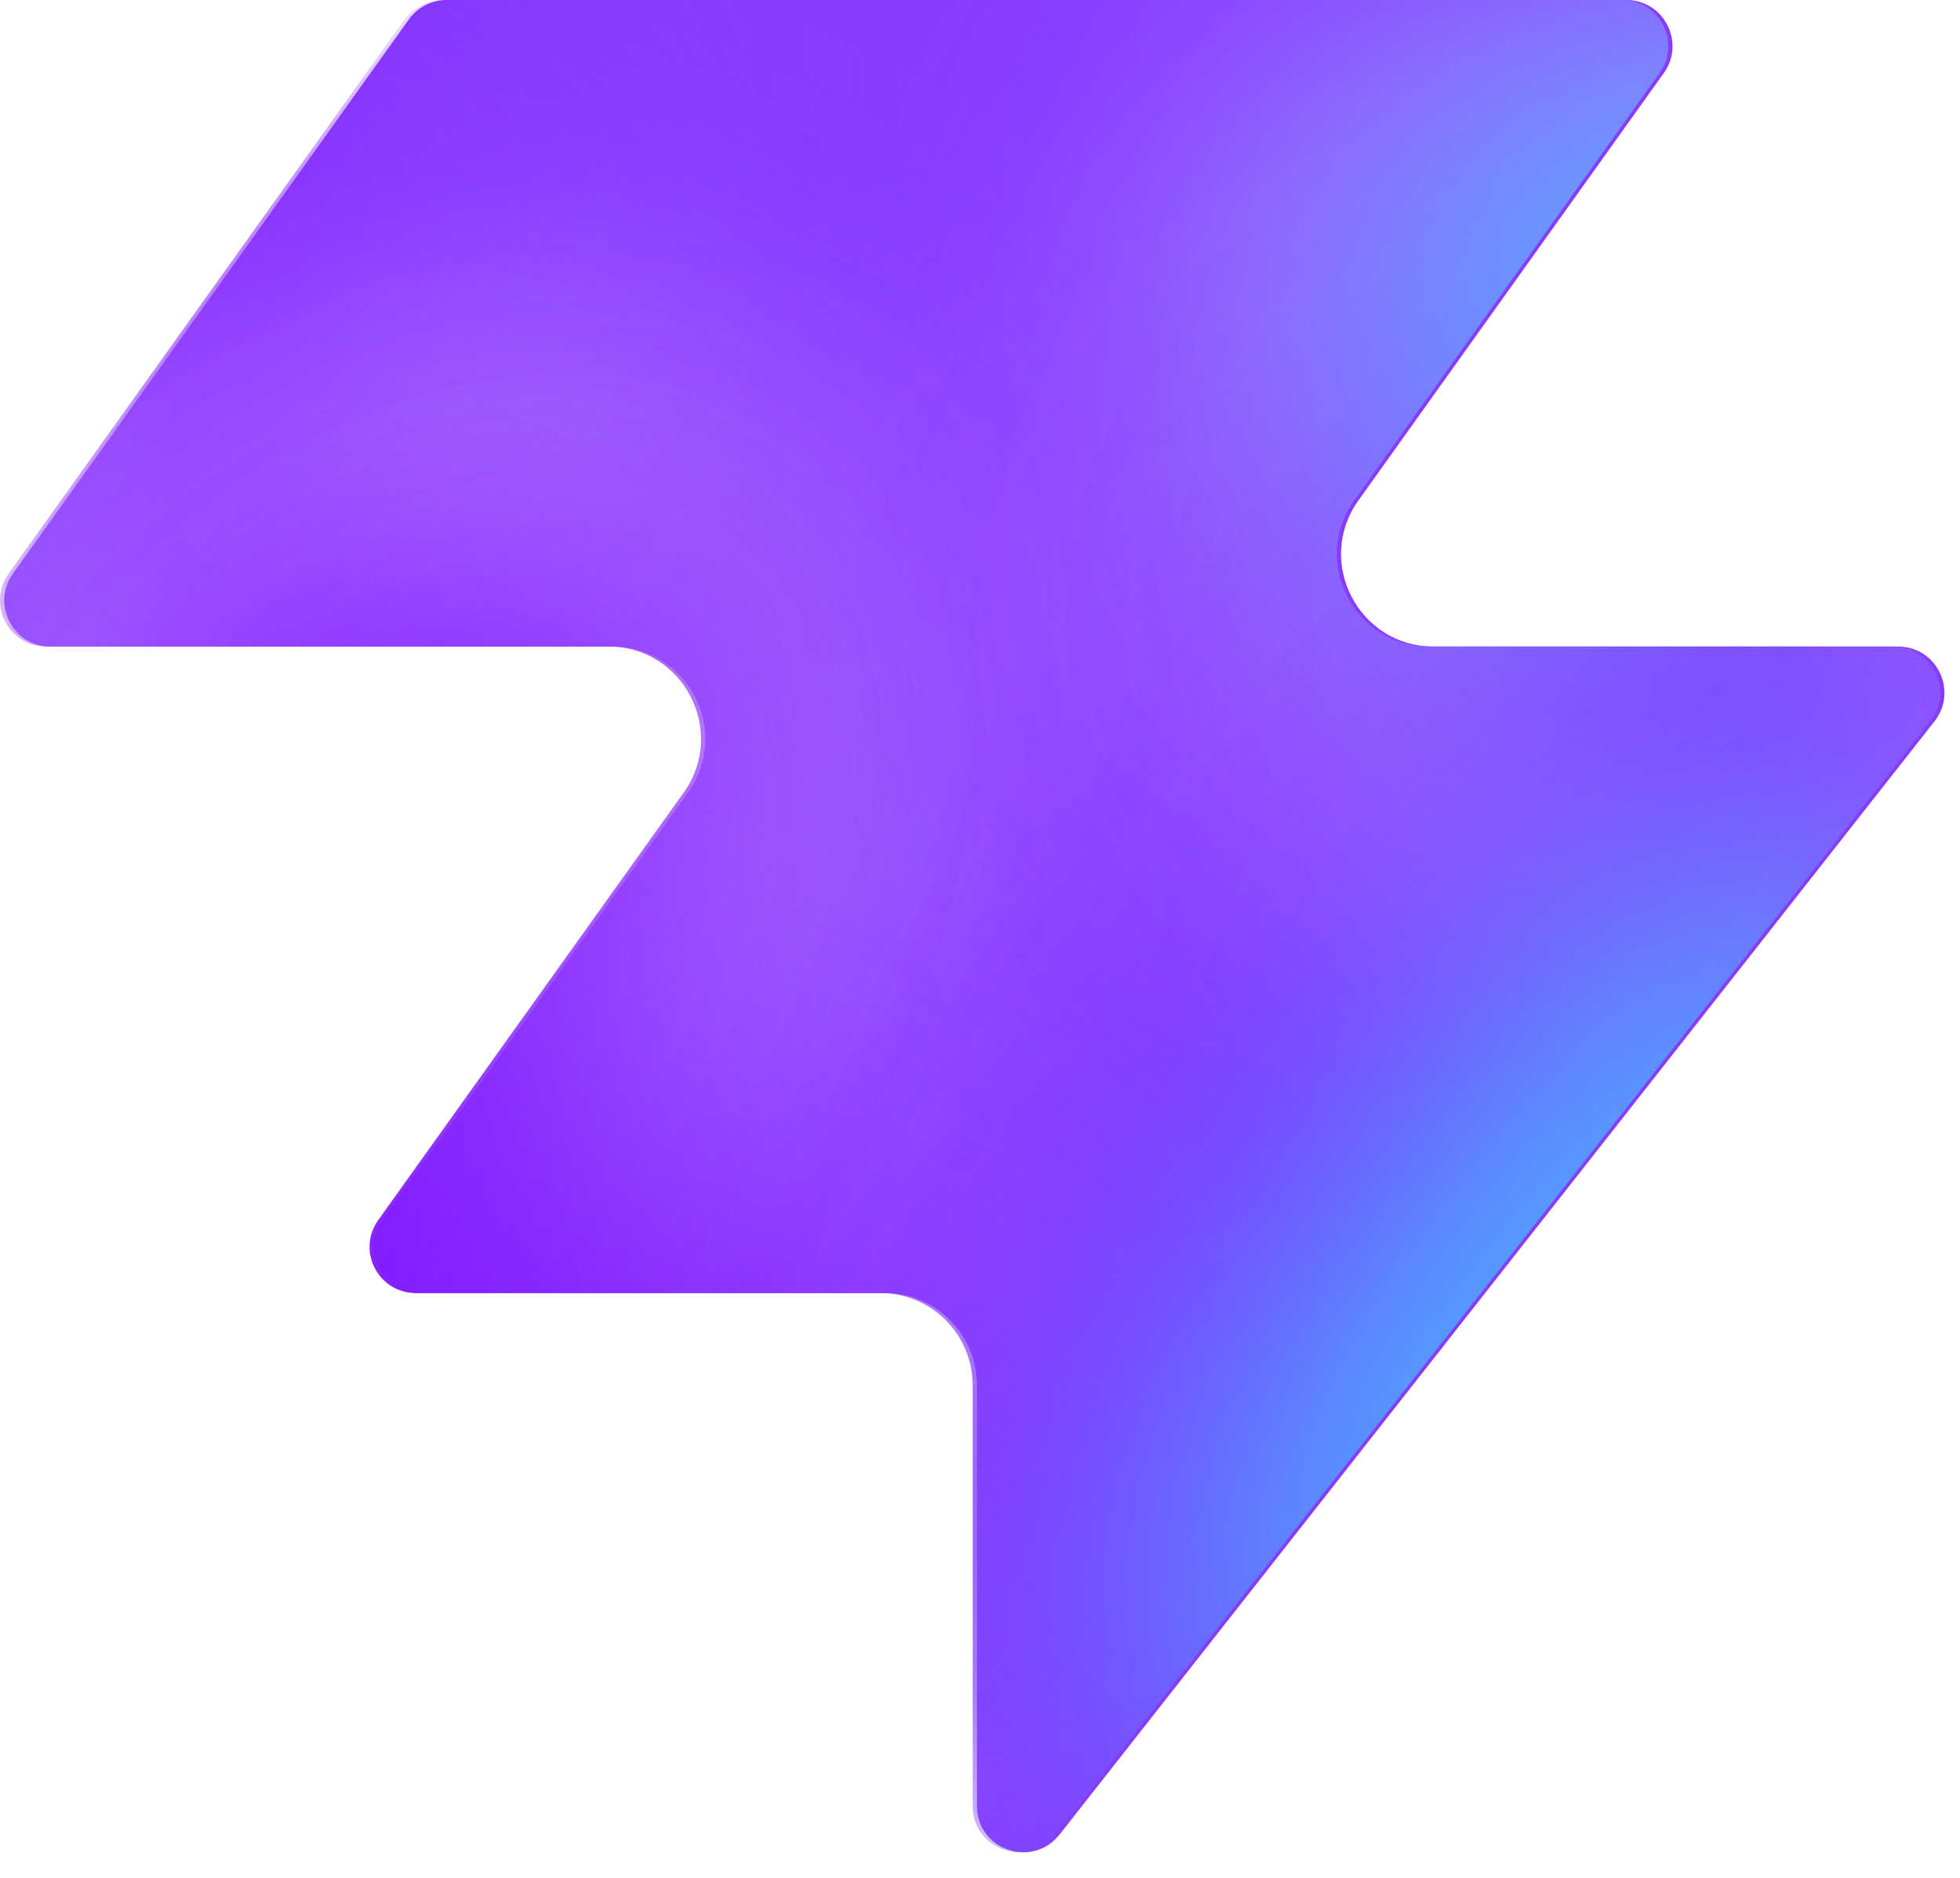
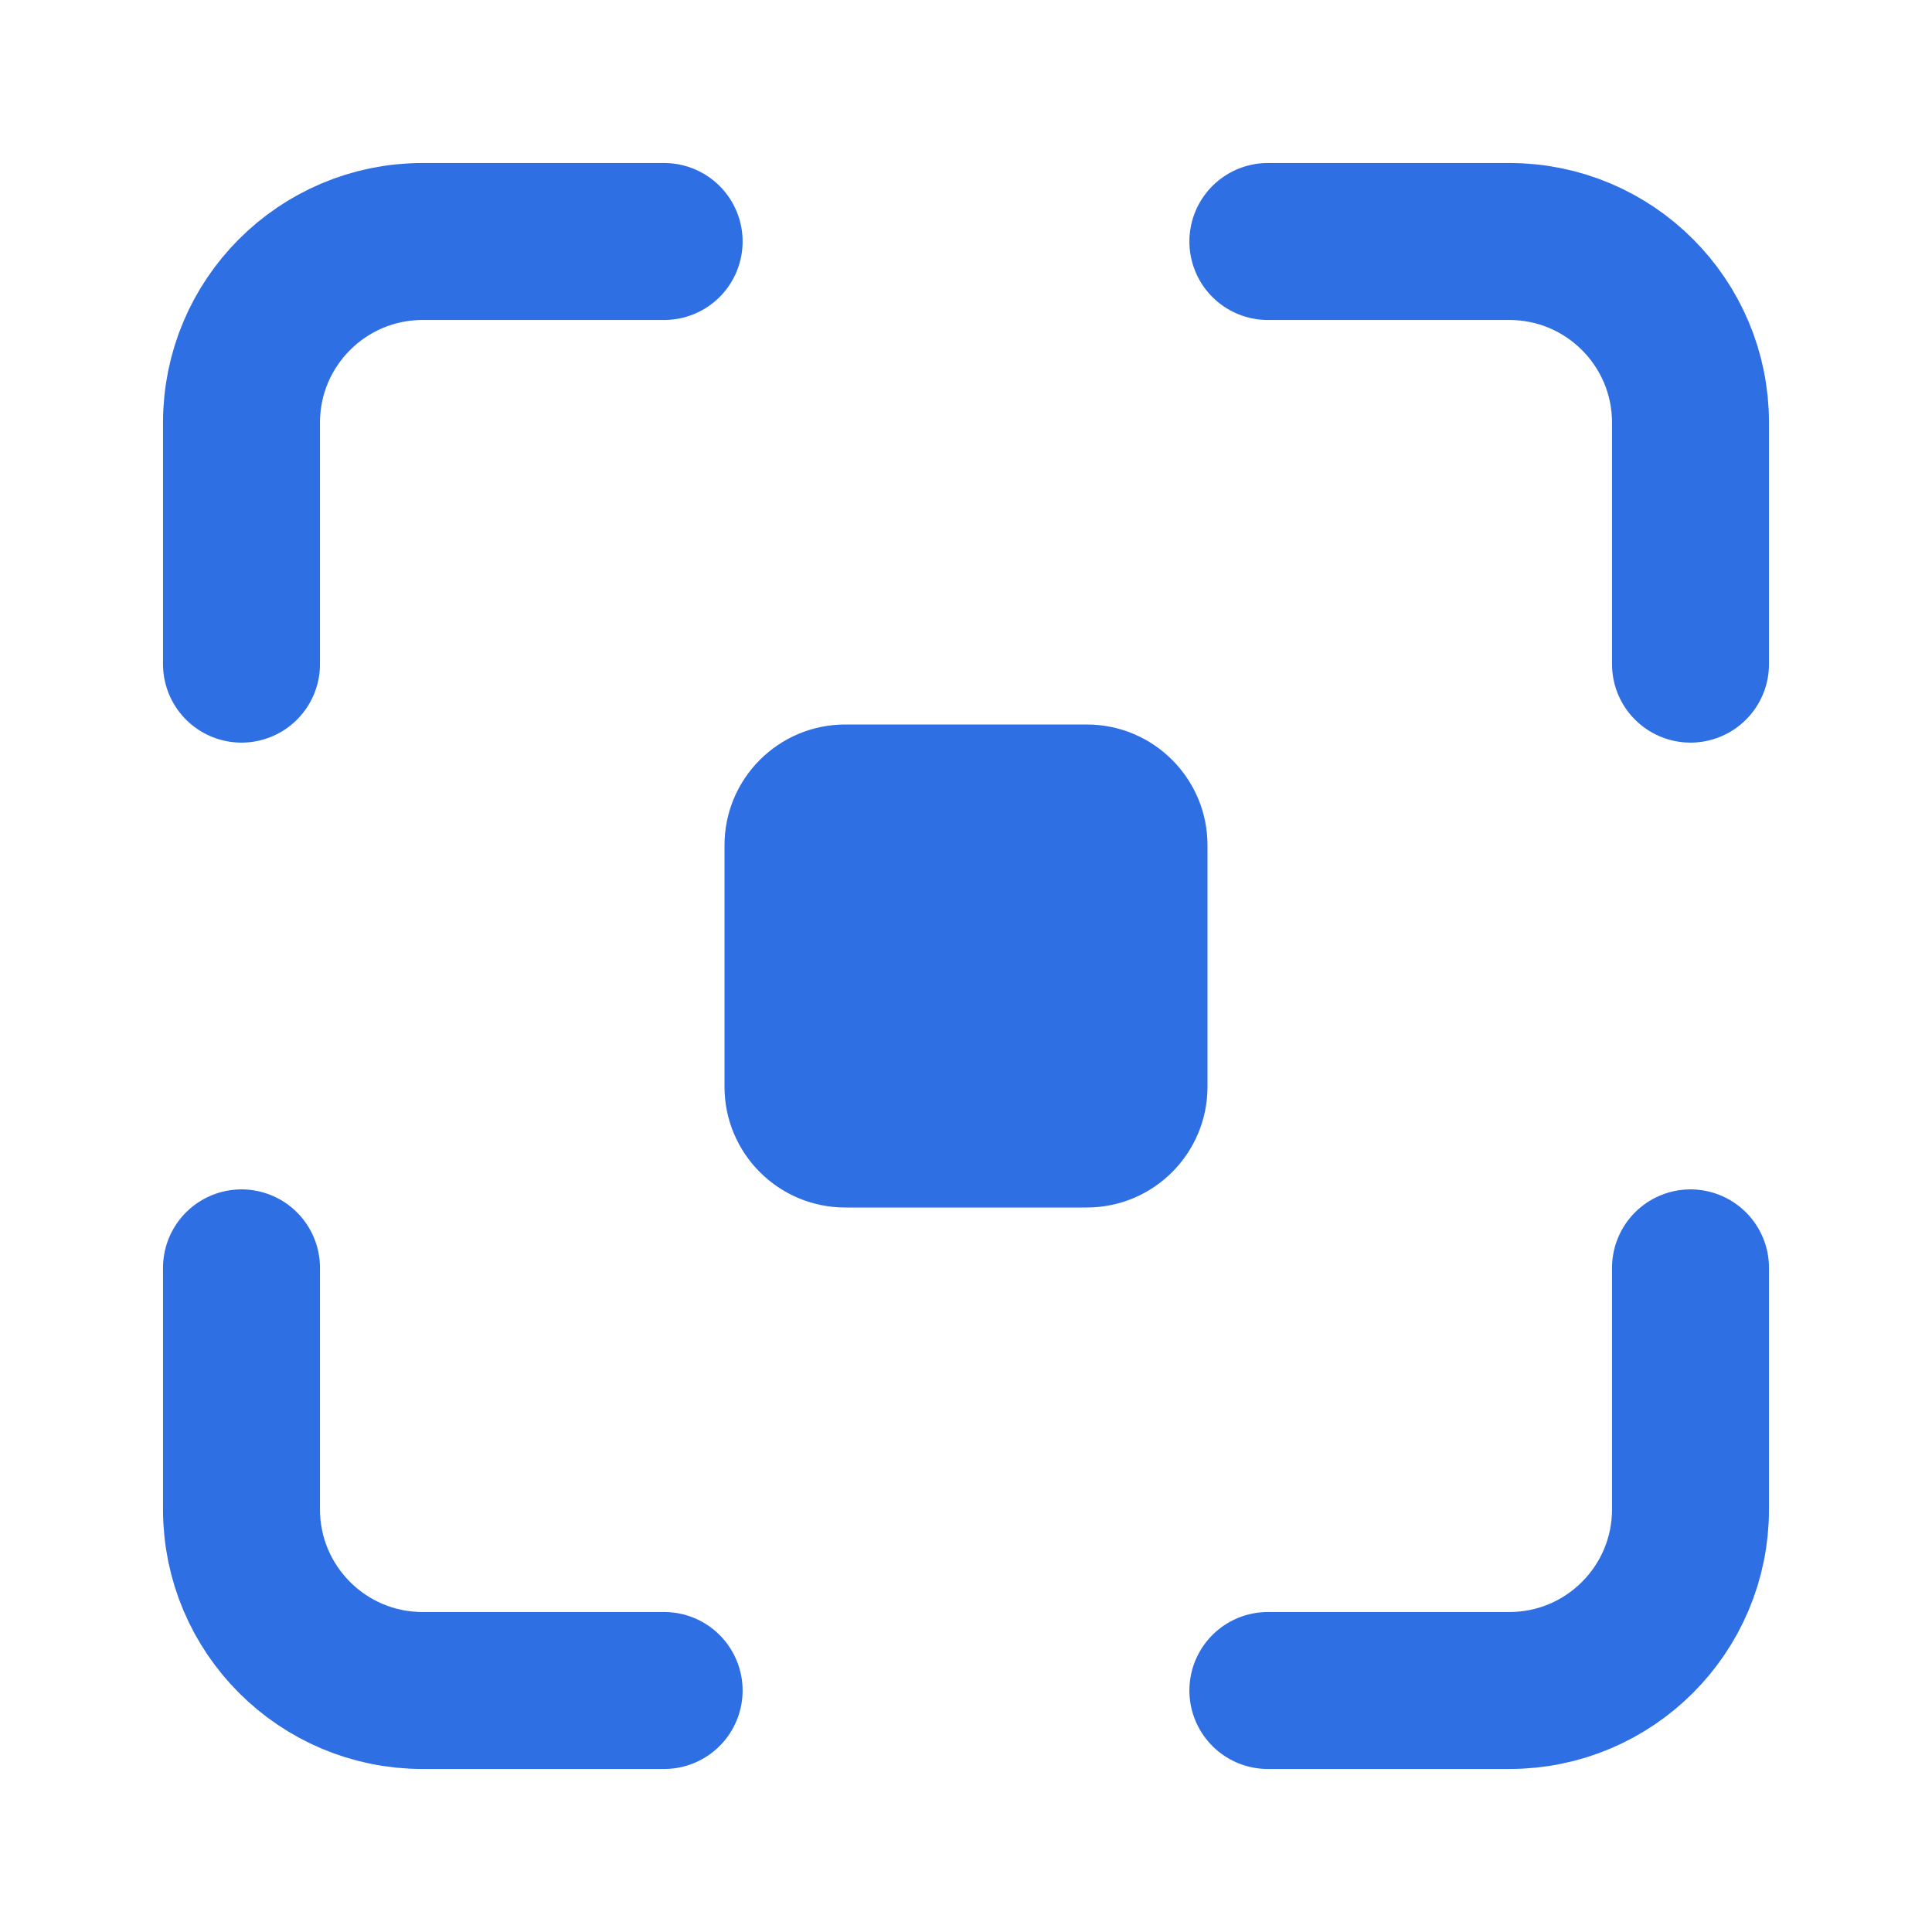
- <svg xmlns="http://www.w3.org/2000/svg" width="48" height="46" fill="none" viewBox="0 0 48 46">
-   <path fill="#863bff" d="M25.946 44.938c-.664.845-2.021.375-2.021-.698V33.937a2.26 2.26 0 0 0-2.262-2.262H10.287c-.92 0-1.456-1.04-.92-1.788l7.48-10.471c1.07-1.497 0-3.578-1.842-3.578H1.237c-.92 0-1.456-1.04-.92-1.788L10.013.474c.214-.297.556-.474.92-.474h28.894c.92 0 1.456 1.04.92 1.788l-7.48 10.471c-1.07 1.498 0 3.579 1.842 3.579h11.377c.943 0 1.473 1.088.89 1.83L25.947 44.94z" style="fill:#863bff;fill:color(display-p3 .525 .23 1);fill-opacity:1" />
-   <mask id="a" width="48" height="46" x="0" y="0" maskUnits="userSpaceOnUse" style="mask-type:alpha">
-     <path fill="#000" d="M25.842 44.938c-.664.844-2.021.375-2.021-.698V33.937a2.26 2.26 0 0 0-2.262-2.262H10.183c-.92 0-1.456-1.04-.92-1.788l7.48-10.471c1.07-1.498 0-3.579-1.842-3.579H1.133c-.92 0-1.456-1.04-.92-1.787L9.91.473c.214-.297.556-.474.92-.474h28.894c.92 0 1.456 1.04.92 1.788l-7.48 10.471c-1.07 1.498 0 3.578 1.842 3.578h11.377c.943 0 1.473 1.088.89 1.832L25.843 44.94z" style="fill:#000;fill-opacity:1" />
-   </mask>
-   <g mask="url(#a)">
-     <g filter="url(#b)">
-       <ellipse cx="5.508" cy="14.704" fill="#ede6ff" rx="5.508" ry="14.704" style="fill:#ede6ff;fill:color(display-p3 .927 .903 1);fill-opacity:1" transform="matrix(.00324 1 1 -.00324 -4.47 31.516)" />
-     </g>
-     <g filter="url(#c)">
-       <ellipse cx="10.399" cy="29.851" fill="#ede6ff" rx="10.399" ry="29.851" style="fill:#ede6ff;fill:color(display-p3 .927 .903 1);fill-opacity:1" transform="matrix(.00324 1 1 -.00324 -39.328 7.883)" />
-     </g>
-     <g filter="url(#d)">
-       <ellipse cx="5.508" cy="30.487" fill="#7e14ff" rx="5.508" ry="30.487" style="fill:#7e14ff;fill:color(display-p3 .492 .077 1);fill-opacity:1" transform="rotate(89.814 -25.913 -14.639)scale(1 -1)" />
-     </g>
-     <g filter="url(#e)">
-       <ellipse cx="5.508" cy="30.599" fill="#7e14ff" rx="5.508" ry="30.599" style="fill:#7e14ff;fill:color(display-p3 .492 .077 1);fill-opacity:1" transform="rotate(89.814 -32.644 -3.334)scale(1 -1)" />
-     </g>
-     <g filter="url(#f)">
-       <ellipse cx="5.508" cy="30.599" fill="#7e14ff" rx="5.508" ry="30.599" style="fill:#7e14ff;fill:color(display-p3 .492 .077 1);fill-opacity:1" transform="matrix(.00324 1 1 -.00324 -34.34 30.47)" />
-     </g>
-     <g filter="url(#g)">
-       <ellipse cx="14.072" cy="22.078" fill="#ede6ff" rx="14.072" ry="22.078" style="fill:#ede6ff;fill:color(display-p3 .927 .903 1);fill-opacity:1" transform="rotate(93.35 24.506 48.493)scale(-1 1)" />
-     </g>
-     <g filter="url(#h)">
-       <ellipse cx="3.47" cy="21.501" fill="#7e14ff" rx="3.47" ry="21.501" style="fill:#7e14ff;fill:color(display-p3 .492 .077 1);fill-opacity:1" transform="rotate(89.009 28.708 47.59)scale(-1 1)" />
-     </g>
-     <g filter="url(#i)">
-       <ellipse cx="3.47" cy="21.501" fill="#7e14ff" rx="3.47" ry="21.501" style="fill:#7e14ff;fill:color(display-p3 .492 .077 1);fill-opacity:1" transform="rotate(89.009 28.708 47.59)scale(-1 1)" />
-     </g>
-     <g filter="url(#j)">
-       <ellipse cx=".387" cy="8.972" fill="#7e14ff" rx="4.407" ry="29.108" style="fill:#7e14ff;fill:color(display-p3 .492 .077 1);fill-opacity:1" transform="rotate(39.51 .387 8.972)" />
-     </g>
-     <g filter="url(#k)">
-       <ellipse cx="47.523" cy="-6.092" fill="#7e14ff" rx="4.407" ry="29.108" style="fill:#7e14ff;fill:color(display-p3 .492 .077 1);fill-opacity:1" transform="rotate(37.892 47.523 -6.092)" />
-     </g>
-     <g filter="url(#l)">
-       <ellipse cx="41.412" cy="6.333" fill="#47bfff" rx="5.971" ry="9.665" style="fill:#47bfff;fill:color(display-p3 .28 .748 1);fill-opacity:1" transform="rotate(37.892 41.412 6.333)" />
-     </g>
-     <g filter="url(#m)">
-       <ellipse cx="-1.879" cy="38.332" fill="#7e14ff" rx="4.407" ry="29.108" style="fill:#7e14ff;fill:color(display-p3 .492 .077 1);fill-opacity:1" transform="rotate(37.892 -1.88 38.332)" />
-     </g>
-     <g filter="url(#n)">
-       <ellipse cx="-1.879" cy="38.332" fill="#7e14ff" rx="4.407" ry="29.108" style="fill:#7e14ff;fill:color(display-p3 .492 .077 1);fill-opacity:1" transform="rotate(37.892 -1.88 38.332)" />
-     </g>
-     <g filter="url(#o)">
-       <ellipse cx="35.651" cy="29.907" fill="#7e14ff" rx="4.407" ry="29.108" style="fill:#7e14ff;fill:color(display-p3 .492 .077 1);fill-opacity:1" transform="rotate(37.892 35.651 29.907)" />
-     </g>
-     <g filter="url(#p)">
-       <ellipse cx="38.418" cy="32.4" fill="#47bfff" rx="5.971" ry="15.297" style="fill:#47bfff;fill:color(display-p3 .28 .748 1);fill-opacity:1" transform="rotate(37.892 38.418 32.4)" />
-     </g>
-   </g>
-   <defs>
-     <filter id="b" width="60.045" height="41.654" x="-19.77" y="16.149" color-interpolation-filters="sRGB" filterUnits="userSpaceOnUse">
-       <feFlood flood-opacity="0" result="BackgroundImageFix" />
-       <feBlend in="SourceGraphic" in2="BackgroundImageFix" result="shape" />
-       <feGaussianBlur result="effect1_foregroundBlur_2002_17158" stdDeviation="7.659" />
-     </filter>
-     <filter id="c" width="90.34" height="51.437" x="-54.613" y="-7.533" color-interpolation-filters="sRGB" filterUnits="userSpaceOnUse">
-       <feFlood flood-opacity="0" result="BackgroundImageFix" />
-       <feBlend in="SourceGraphic" in2="BackgroundImageFix" result="shape" />
-       <feGaussianBlur result="effect1_foregroundBlur_2002_17158" stdDeviation="7.659" />
-     </filter>
-     <filter id="d" width="79.355" height="29.4" x="-49.64" y="2.03" color-interpolation-filters="sRGB" filterUnits="userSpaceOnUse">
-       <feFlood flood-opacity="0" result="BackgroundImageFix" />
-       <feBlend in="SourceGraphic" in2="BackgroundImageFix" result="shape" />
-       <feGaussianBlur result="effect1_foregroundBlur_2002_17158" stdDeviation="4.596" />
-     </filter>
-     <filter id="e" width="79.579" height="29.4" x="-45.045" y="20.029" color-interpolation-filters="sRGB" filterUnits="userSpaceOnUse">
-       <feFlood flood-opacity="0" result="BackgroundImageFix" />
-       <feBlend in="SourceGraphic" in2="BackgroundImageFix" result="shape" />
-       <feGaussianBlur result="effect1_foregroundBlur_2002_17158" stdDeviation="4.596" />
-     </filter>
-     <filter id="f" width="79.579" height="29.4" x="-43.513" y="21.178" color-interpolation-filters="sRGB" filterUnits="userSpaceOnUse">
-       <feFlood flood-opacity="0" result="BackgroundImageFix" />
-       <feBlend in="SourceGraphic" in2="BackgroundImageFix" result="shape" />
-       <feGaussianBlur result="effect1_foregroundBlur_2002_17158" stdDeviation="4.596" />
-     </filter>
-     <filter id="g" width="74.749" height="58.852" x="15.756" y="-17.901" color-interpolation-filters="sRGB" filterUnits="userSpaceOnUse">
-       <feFlood flood-opacity="0" result="BackgroundImageFix" />
-       <feBlend in="SourceGraphic" in2="BackgroundImageFix" result="shape" />
-       <feGaussianBlur result="effect1_foregroundBlur_2002_17158" stdDeviation="7.659" />
-     </filter>
-     <filter id="h" width="61.377" height="25.362" x="23.548" y="2.284" color-interpolation-filters="sRGB" filterUnits="userSpaceOnUse">
-       <feFlood flood-opacity="0" result="BackgroundImageFix" />
-       <feBlend in="SourceGraphic" in2="BackgroundImageFix" result="shape" />
-       <feGaussianBlur result="effect1_foregroundBlur_2002_17158" stdDeviation="4.596" />
-     </filter>
-     <filter id="i" width="61.377" height="25.362" x="23.548" y="2.284" color-interpolation-filters="sRGB" filterUnits="userSpaceOnUse">
-       <feFlood flood-opacity="0" result="BackgroundImageFix" />
-       <feBlend in="SourceGraphic" in2="BackgroundImageFix" result="shape" />
-       <feGaussianBlur result="effect1_foregroundBlur_2002_17158" stdDeviation="4.596" />
-     </filter>
-     <filter id="j" width="56.045" height="63.649" x="-27.636" y="-22.853" color-interpolation-filters="sRGB" filterUnits="userSpaceOnUse">
-       <feFlood flood-opacity="0" result="BackgroundImageFix" />
-       <feBlend in="SourceGraphic" in2="BackgroundImageFix" result="shape" />
-       <feGaussianBlur result="effect1_foregroundBlur_2002_17158" stdDeviation="4.596" />
-     </filter>
-     <filter id="k" width="54.814" height="64.646" x="20.116" y="-38.415" color-interpolation-filters="sRGB" filterUnits="userSpaceOnUse">
-       <feFlood flood-opacity="0" result="BackgroundImageFix" />
-       <feBlend in="SourceGraphic" in2="BackgroundImageFix" result="shape" />
-       <feGaussianBlur result="effect1_foregroundBlur_2002_17158" stdDeviation="4.596" />
-     </filter>
-     <filter id="l" width="33.541" height="35.313" x="24.641" y="-11.323" color-interpolation-filters="sRGB" filterUnits="userSpaceOnUse">
-       <feFlood flood-opacity="0" result="BackgroundImageFix" />
-       <feBlend in="SourceGraphic" in2="BackgroundImageFix" result="shape" />
-       <feGaussianBlur result="effect1_foregroundBlur_2002_17158" stdDeviation="4.596" />
-     </filter>
-     <filter id="m" width="54.814" height="64.646" x="-29.286" y="6.009" color-interpolation-filters="sRGB" filterUnits="userSpaceOnUse">
-       <feFlood flood-opacity="0" result="BackgroundImageFix" />
-       <feBlend in="SourceGraphic" in2="BackgroundImageFix" result="shape" />
-       <feGaussianBlur result="effect1_foregroundBlur_2002_17158" stdDeviation="4.596" />
-     </filter>
-     <filter id="n" width="54.814" height="64.646" x="-29.286" y="6.009" color-interpolation-filters="sRGB" filterUnits="userSpaceOnUse">
-       <feFlood flood-opacity="0" result="BackgroundImageFix" />
-       <feBlend in="SourceGraphic" in2="BackgroundImageFix" result="shape" />
-       <feGaussianBlur result="effect1_foregroundBlur_2002_17158" stdDeviation="4.596" />
-     </filter>
-     <filter id="o" width="54.814" height="64.646" x="8.244" y="-2.416" color-interpolation-filters="sRGB" filterUnits="userSpaceOnUse">
-       <feFlood flood-opacity="0" result="BackgroundImageFix" />
-       <feBlend in="SourceGraphic" in2="BackgroundImageFix" result="shape" />
-       <feGaussianBlur result="effect1_foregroundBlur_2002_17158" stdDeviation="4.596" />
-     </filter>
-     <filter id="p" width="39.409" height="43.623" x="18.713" y="10.588" color-interpolation-filters="sRGB" filterUnits="userSpaceOnUse">
-       <feFlood flood-opacity="0" result="BackgroundImageFix" />
-       <feBlend in="SourceGraphic" in2="BackgroundImageFix" result="shape" />
-       <feGaussianBlur result="effect1_foregroundBlur_2002_17158" stdDeviation="4.596" />
-     </filter>
-   </defs>
+ <svg xmlns="http://www.w3.org/2000/svg" viewBox="0 0 32 32" fill="none">
+   <path d="M4 11V7a3 3 0 0 1 3-3h4M21 4h4a3 3 0 0 1 3 3v4M28 21v4a3 3 0 0 1-3 3h-4M11 28H7a3 3 0 0 1-3-3v-4" stroke="#2f6fe4" stroke-width="2.6" stroke-linecap="round" />
+   <rect x="12" y="12" width="8" height="8" rx="2" fill="#2f6fe4" />
</svg>
